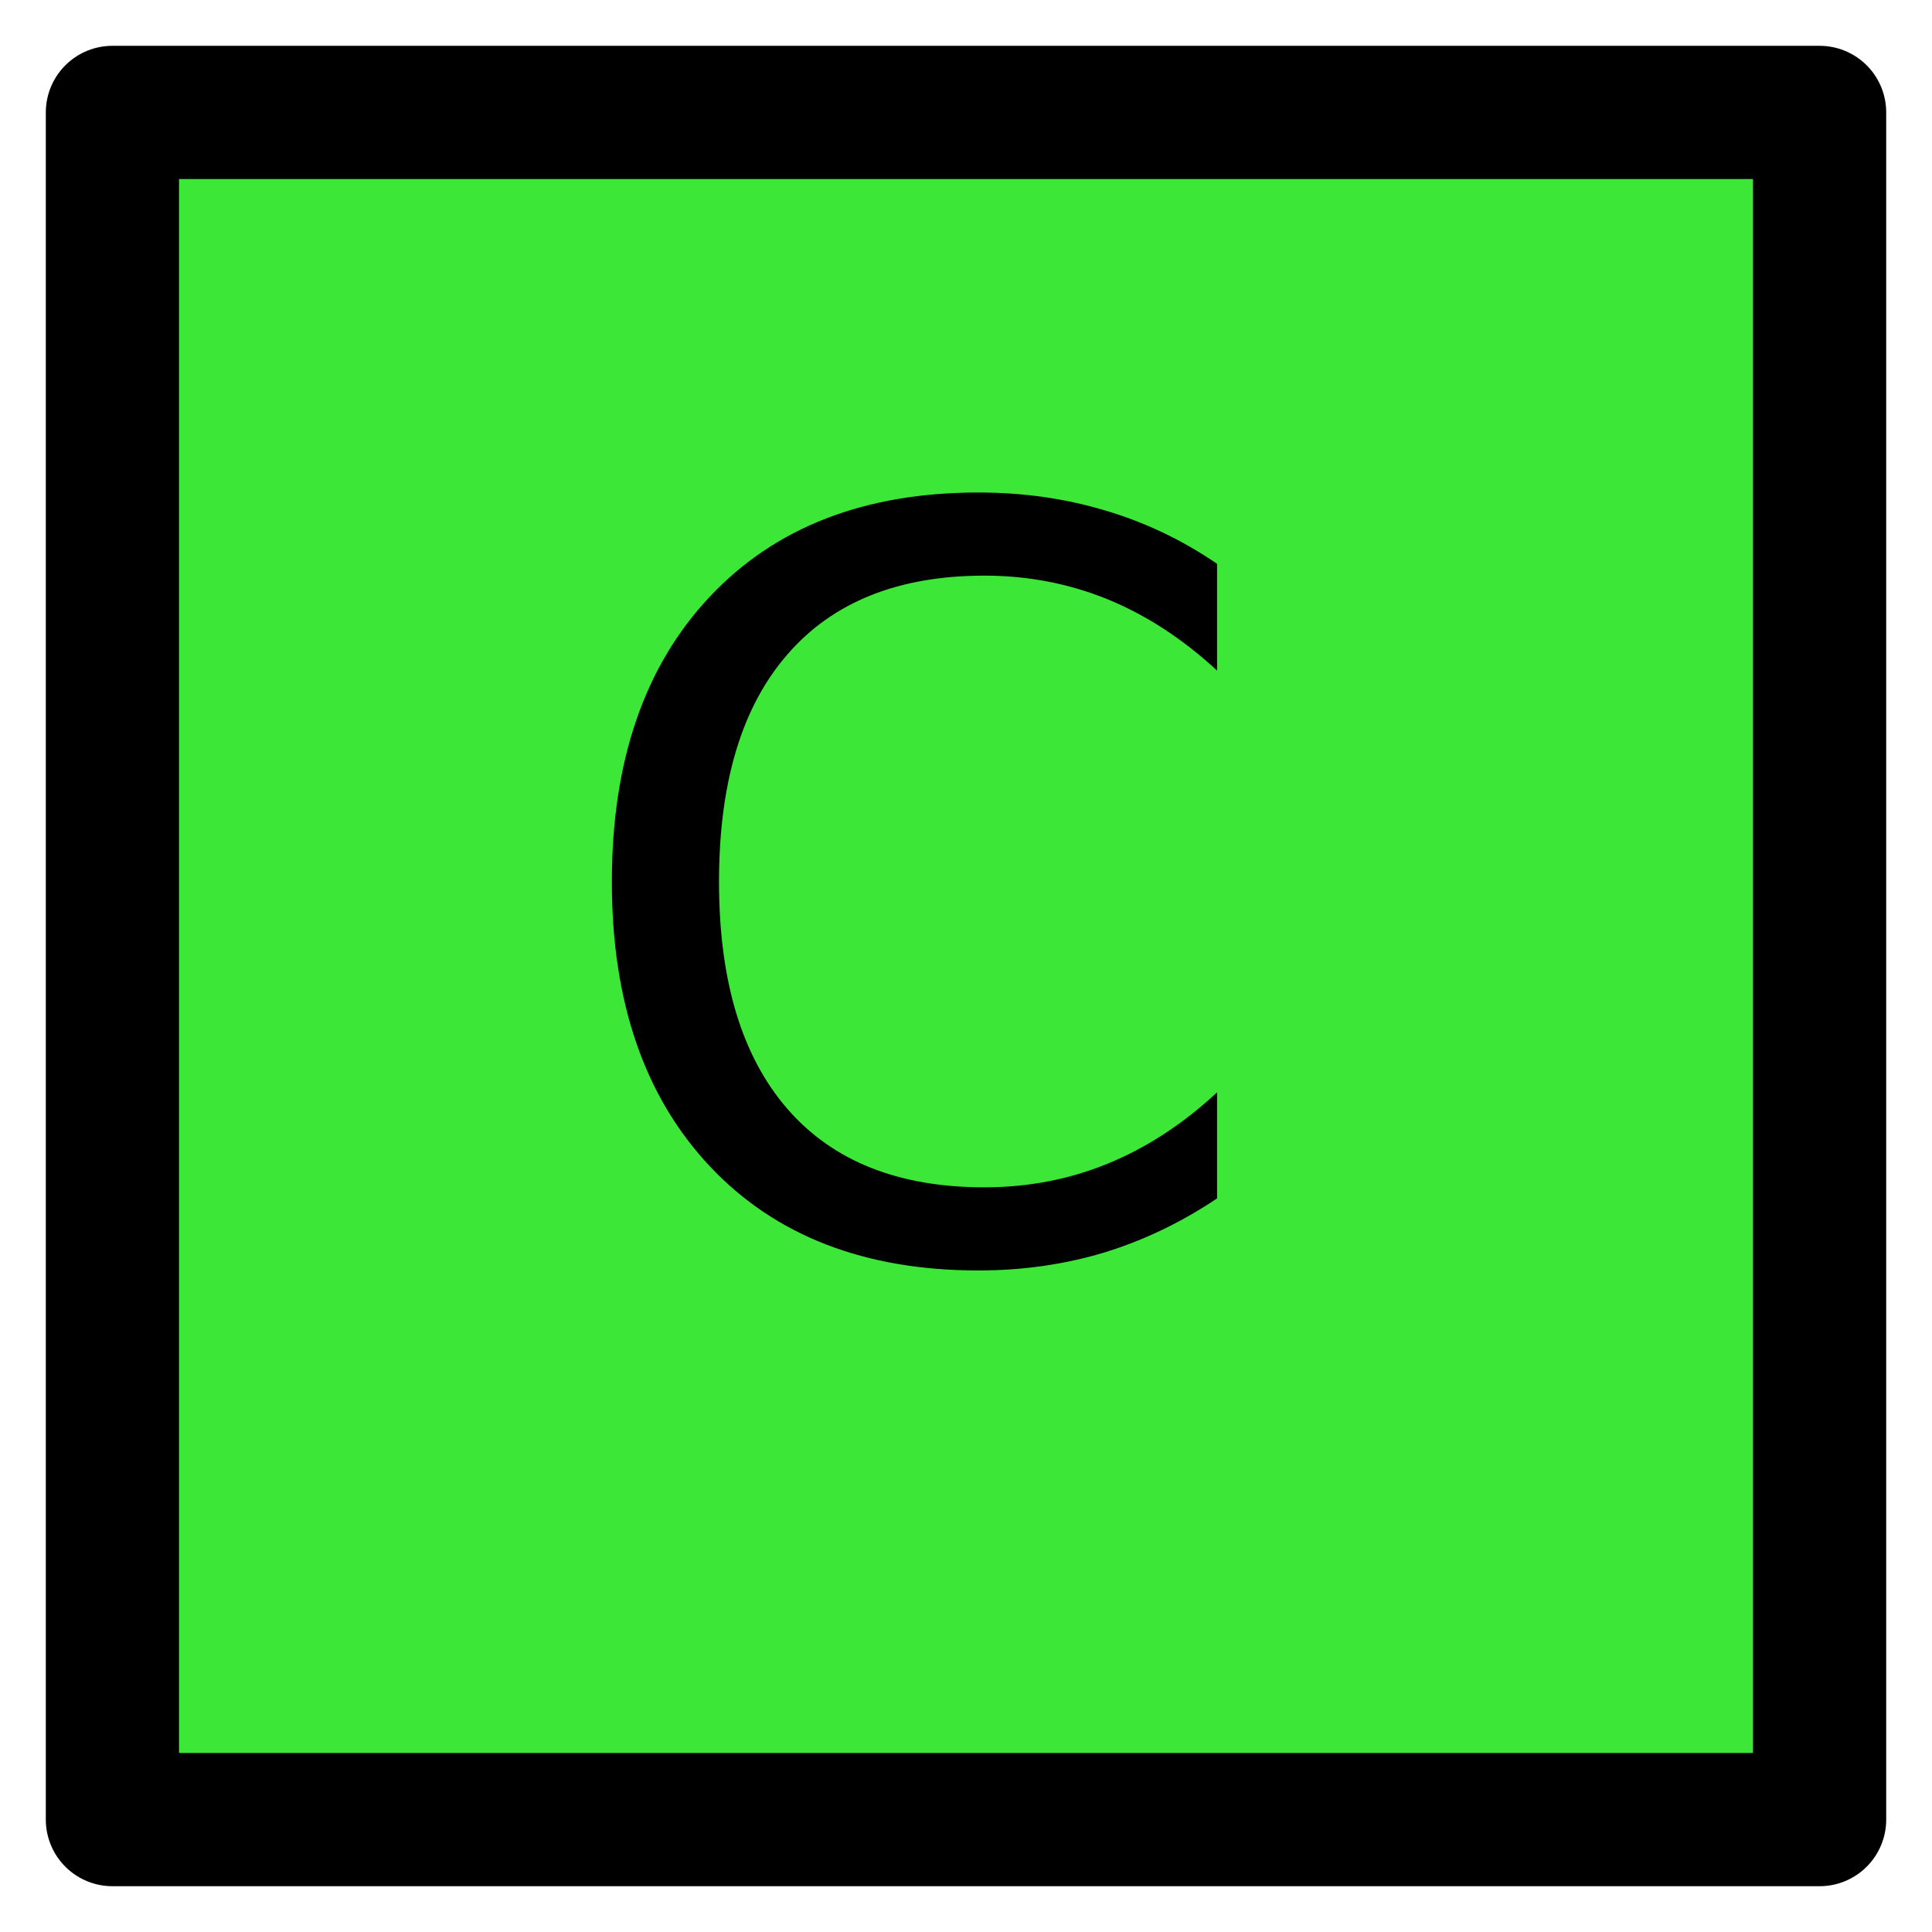
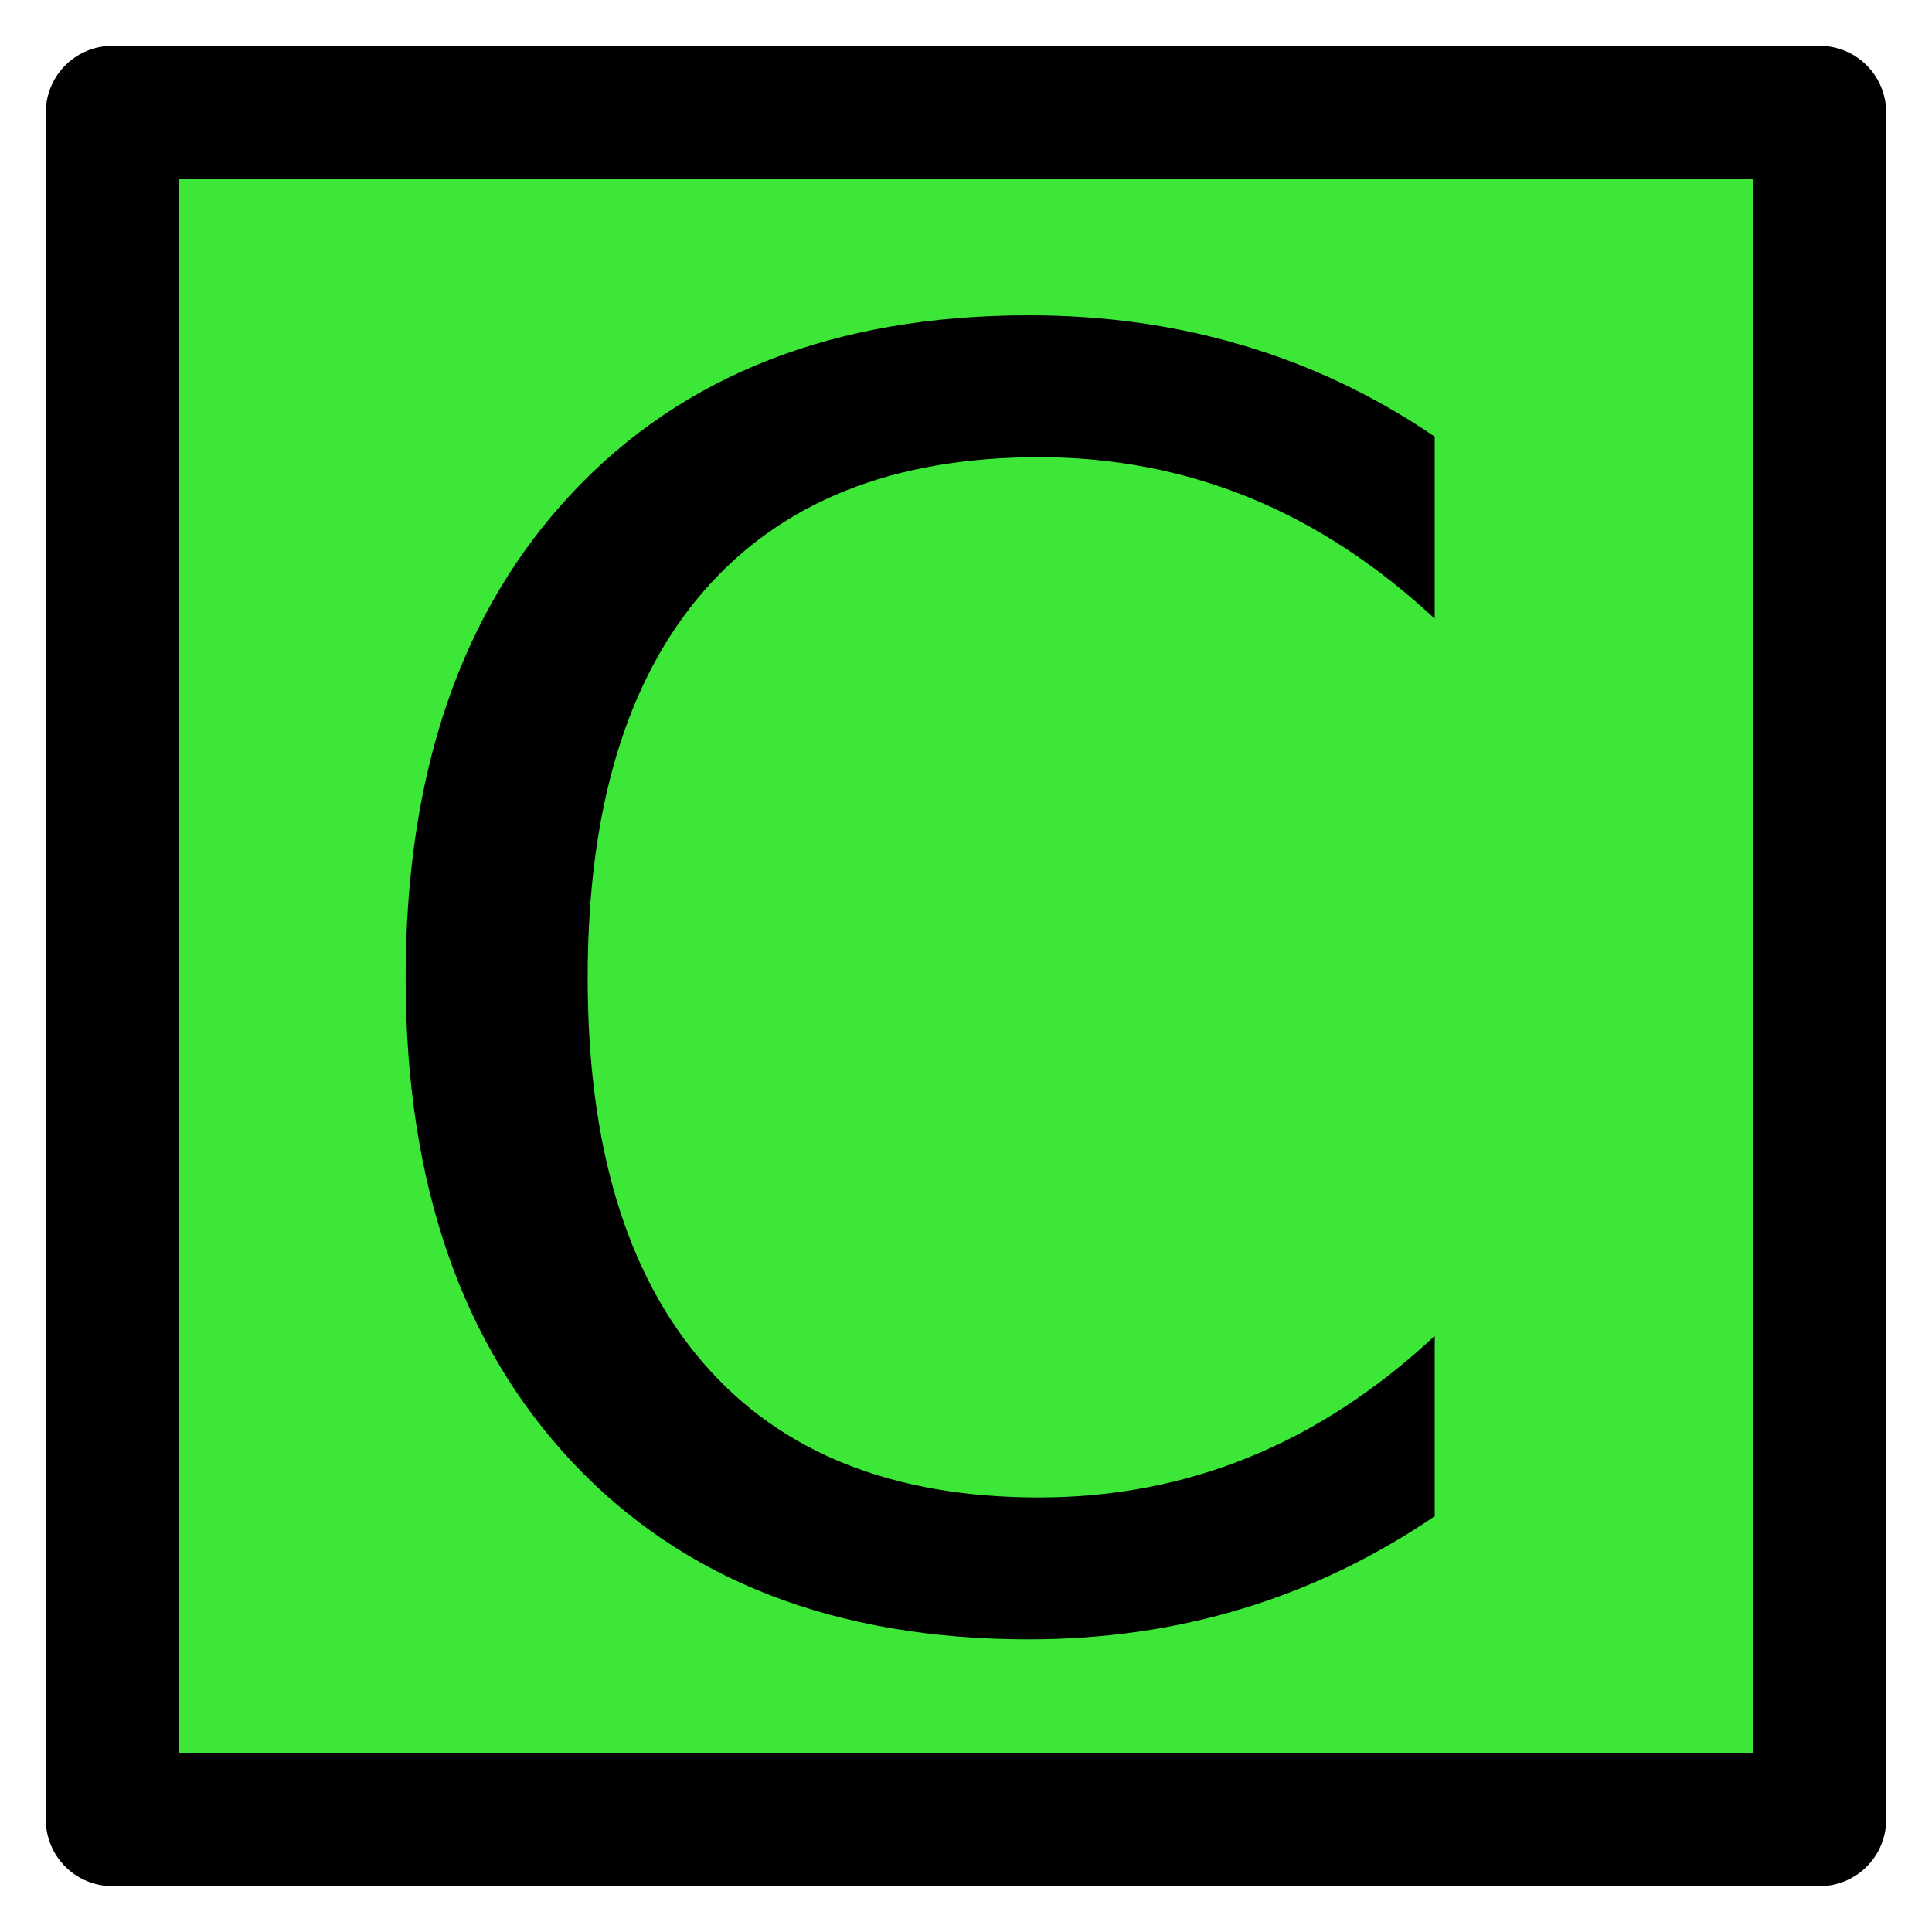
<svg xmlns="http://www.w3.org/2000/svg" version="1.0" width="100" height="100" id="svg2">
  <defs id="defs4" />
-   <g transform="matrix(1.263274,0,0,1.263274,-17.56318,-14.70586)" id="g3195">
-     <rect width="69.948" height="69.948" x="18.509" y="16.247" id="rect2217" style="fill:#3ce738;fill-opacity:1;fill-rule:evenodd;stroke:#000000;stroke-width:5.458;stroke-linecap:round;stroke-linejoin:round;stroke-miterlimit:4;stroke-dasharray:none;stroke-dashoffset:0;stroke-opacity:1" />
-     <text x="36.612" y="63.104" id="text2395" xml:space="preserve" style="font-size:42.16px;font-style:normal;font-weight:normal;fill:#000000;fill-opacity:1;stroke:none;font-family:Bitstream Vera Sans">
-       <tspan x="36.612" y="63.104" id="tspan2397">C</tspan>
-     </text>
-   </g>
+   <rect width="88.363" height="88.363" x="5.818" y="5.818" id="rect2217" style="fill:#3ce738;fill-opacity:1;fill-rule:evenodd;stroke:#000000;stroke-width:6.895;stroke-linecap:round;stroke-linejoin:round;stroke-miterlimit:4;stroke-opacity:1;stroke-dasharray:none;stroke-dashoffset:0" />
+   <text x="15.904" y="83.567" id="text2395" xml:space="preserve" style="font-size:90.603px;font-style:normal;font-weight:normal;fill:#000000;fill-opacity:1;stroke:none;font-family:Bitstream Vera Sans">
+     <tspan x="15.904" y="83.567" id="tspan2397">C</tspan>
+   </text>
</svg>
